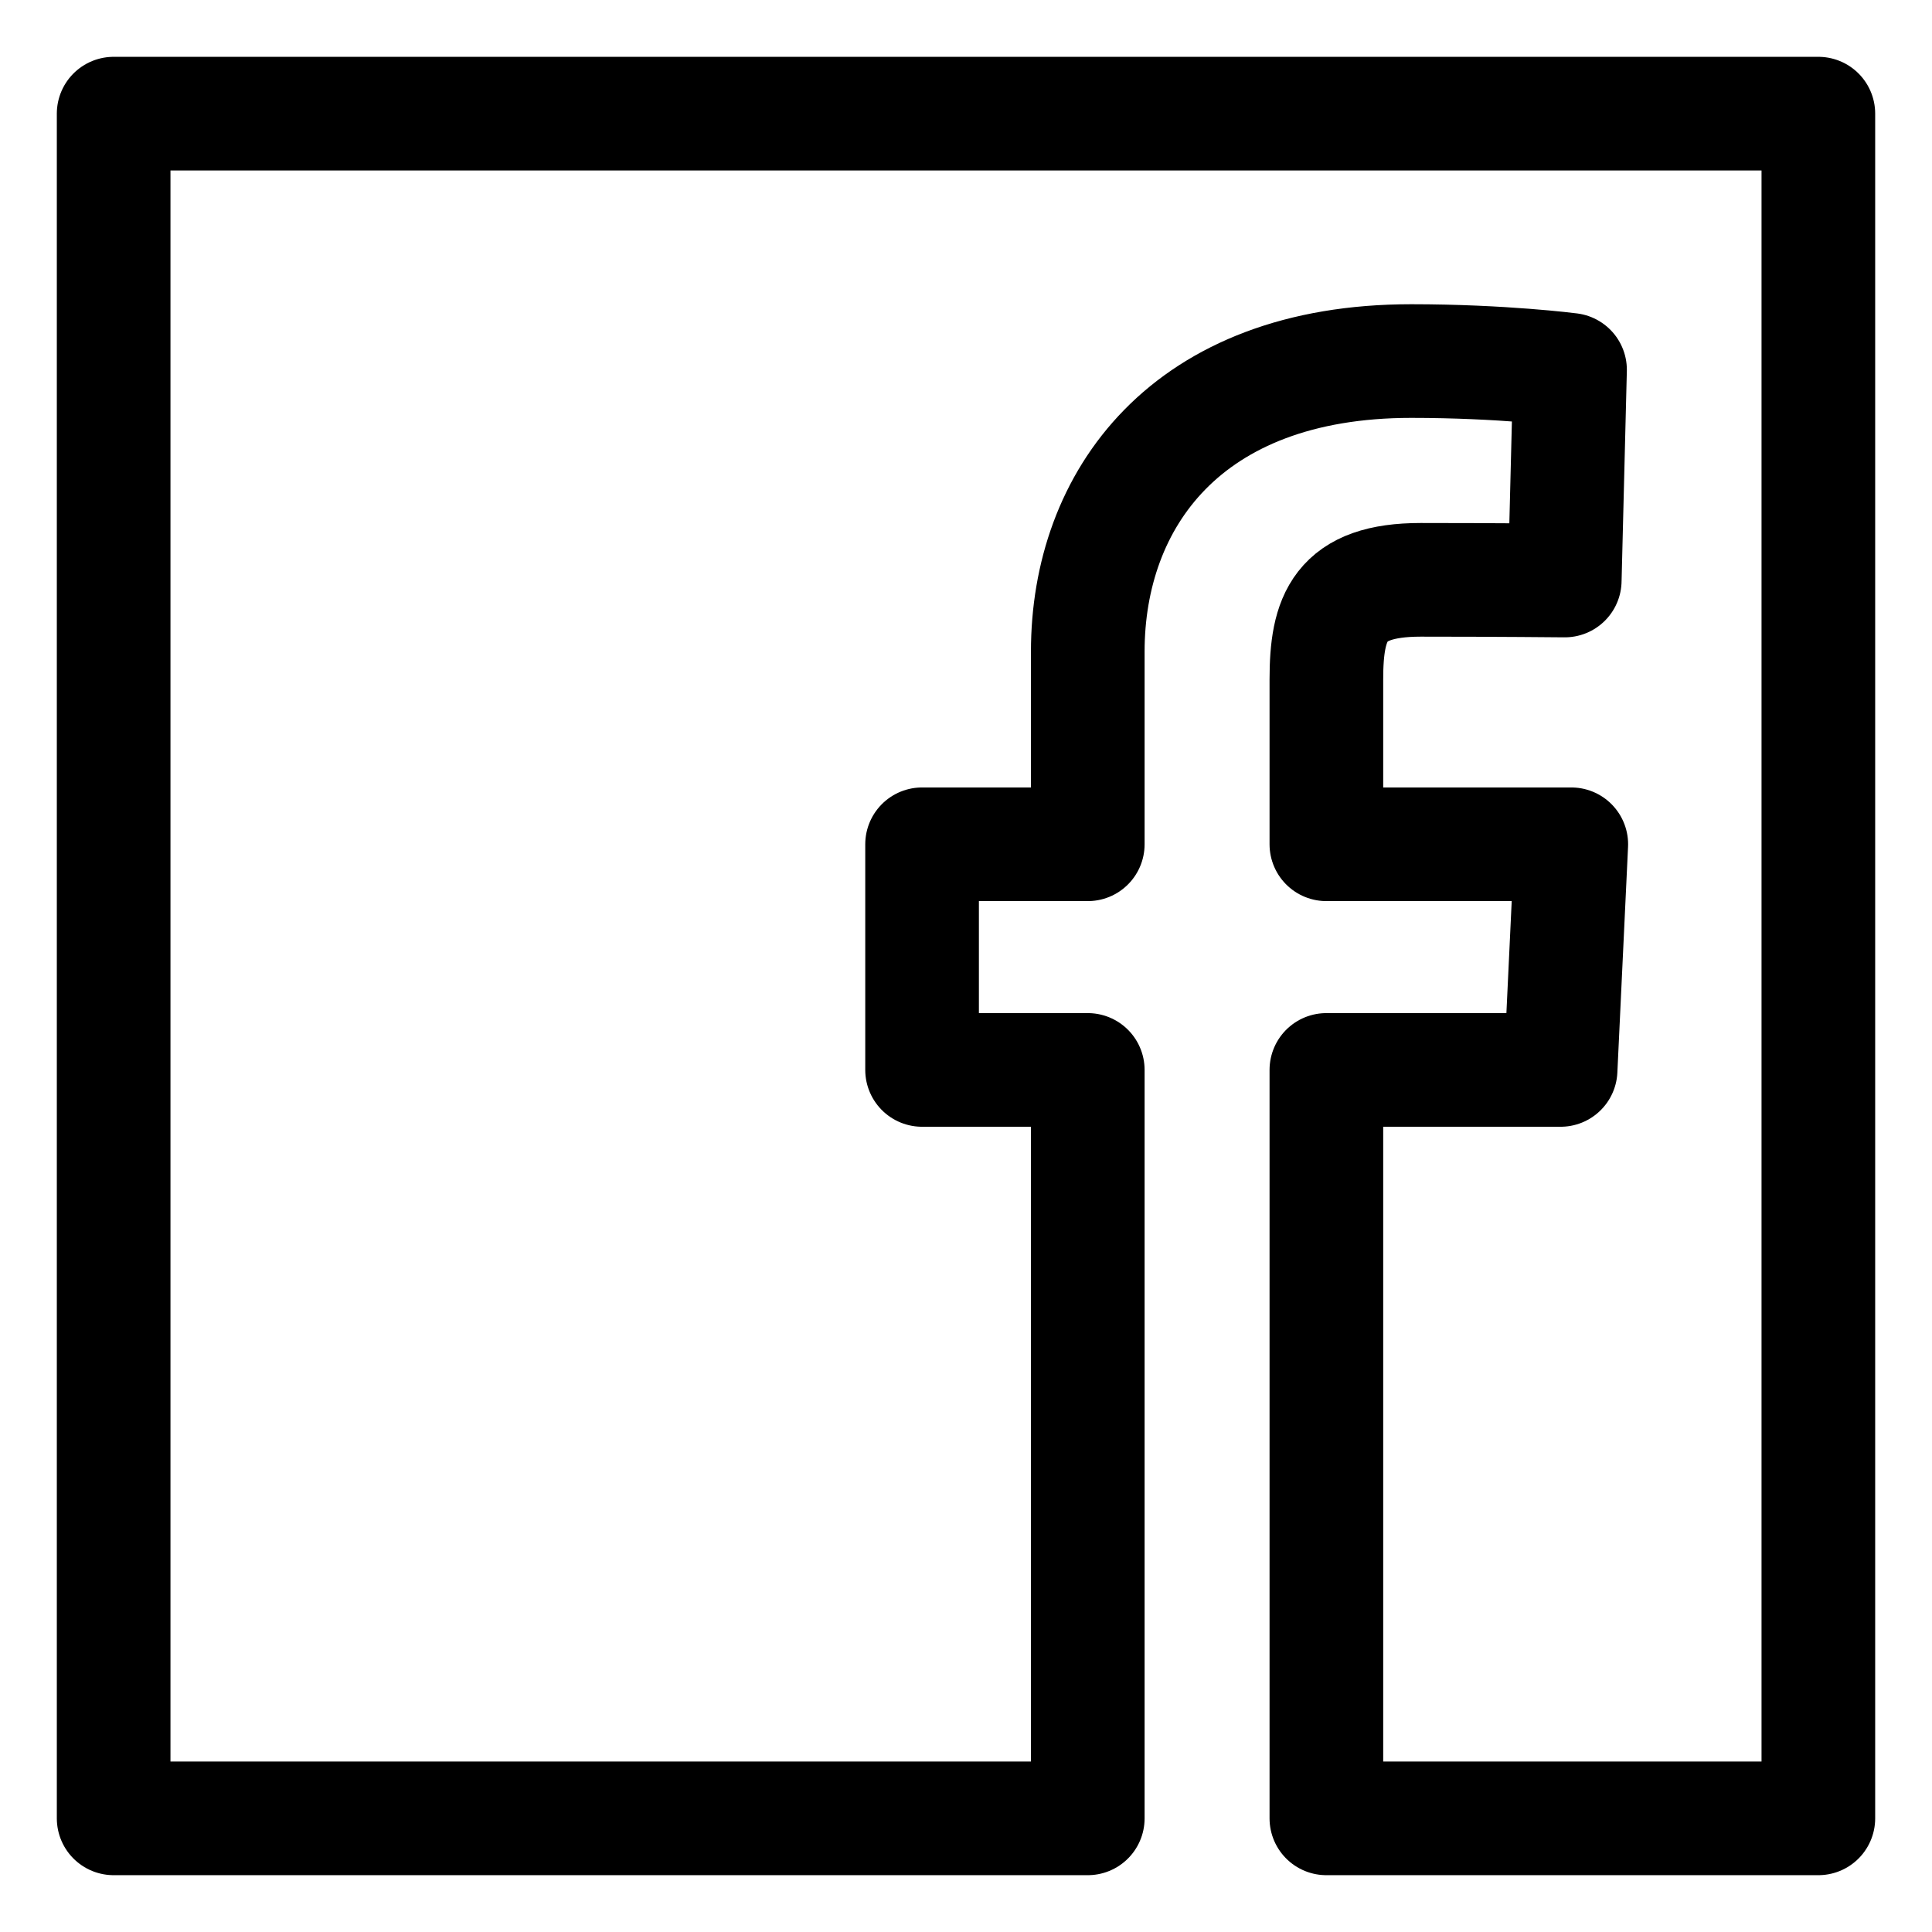
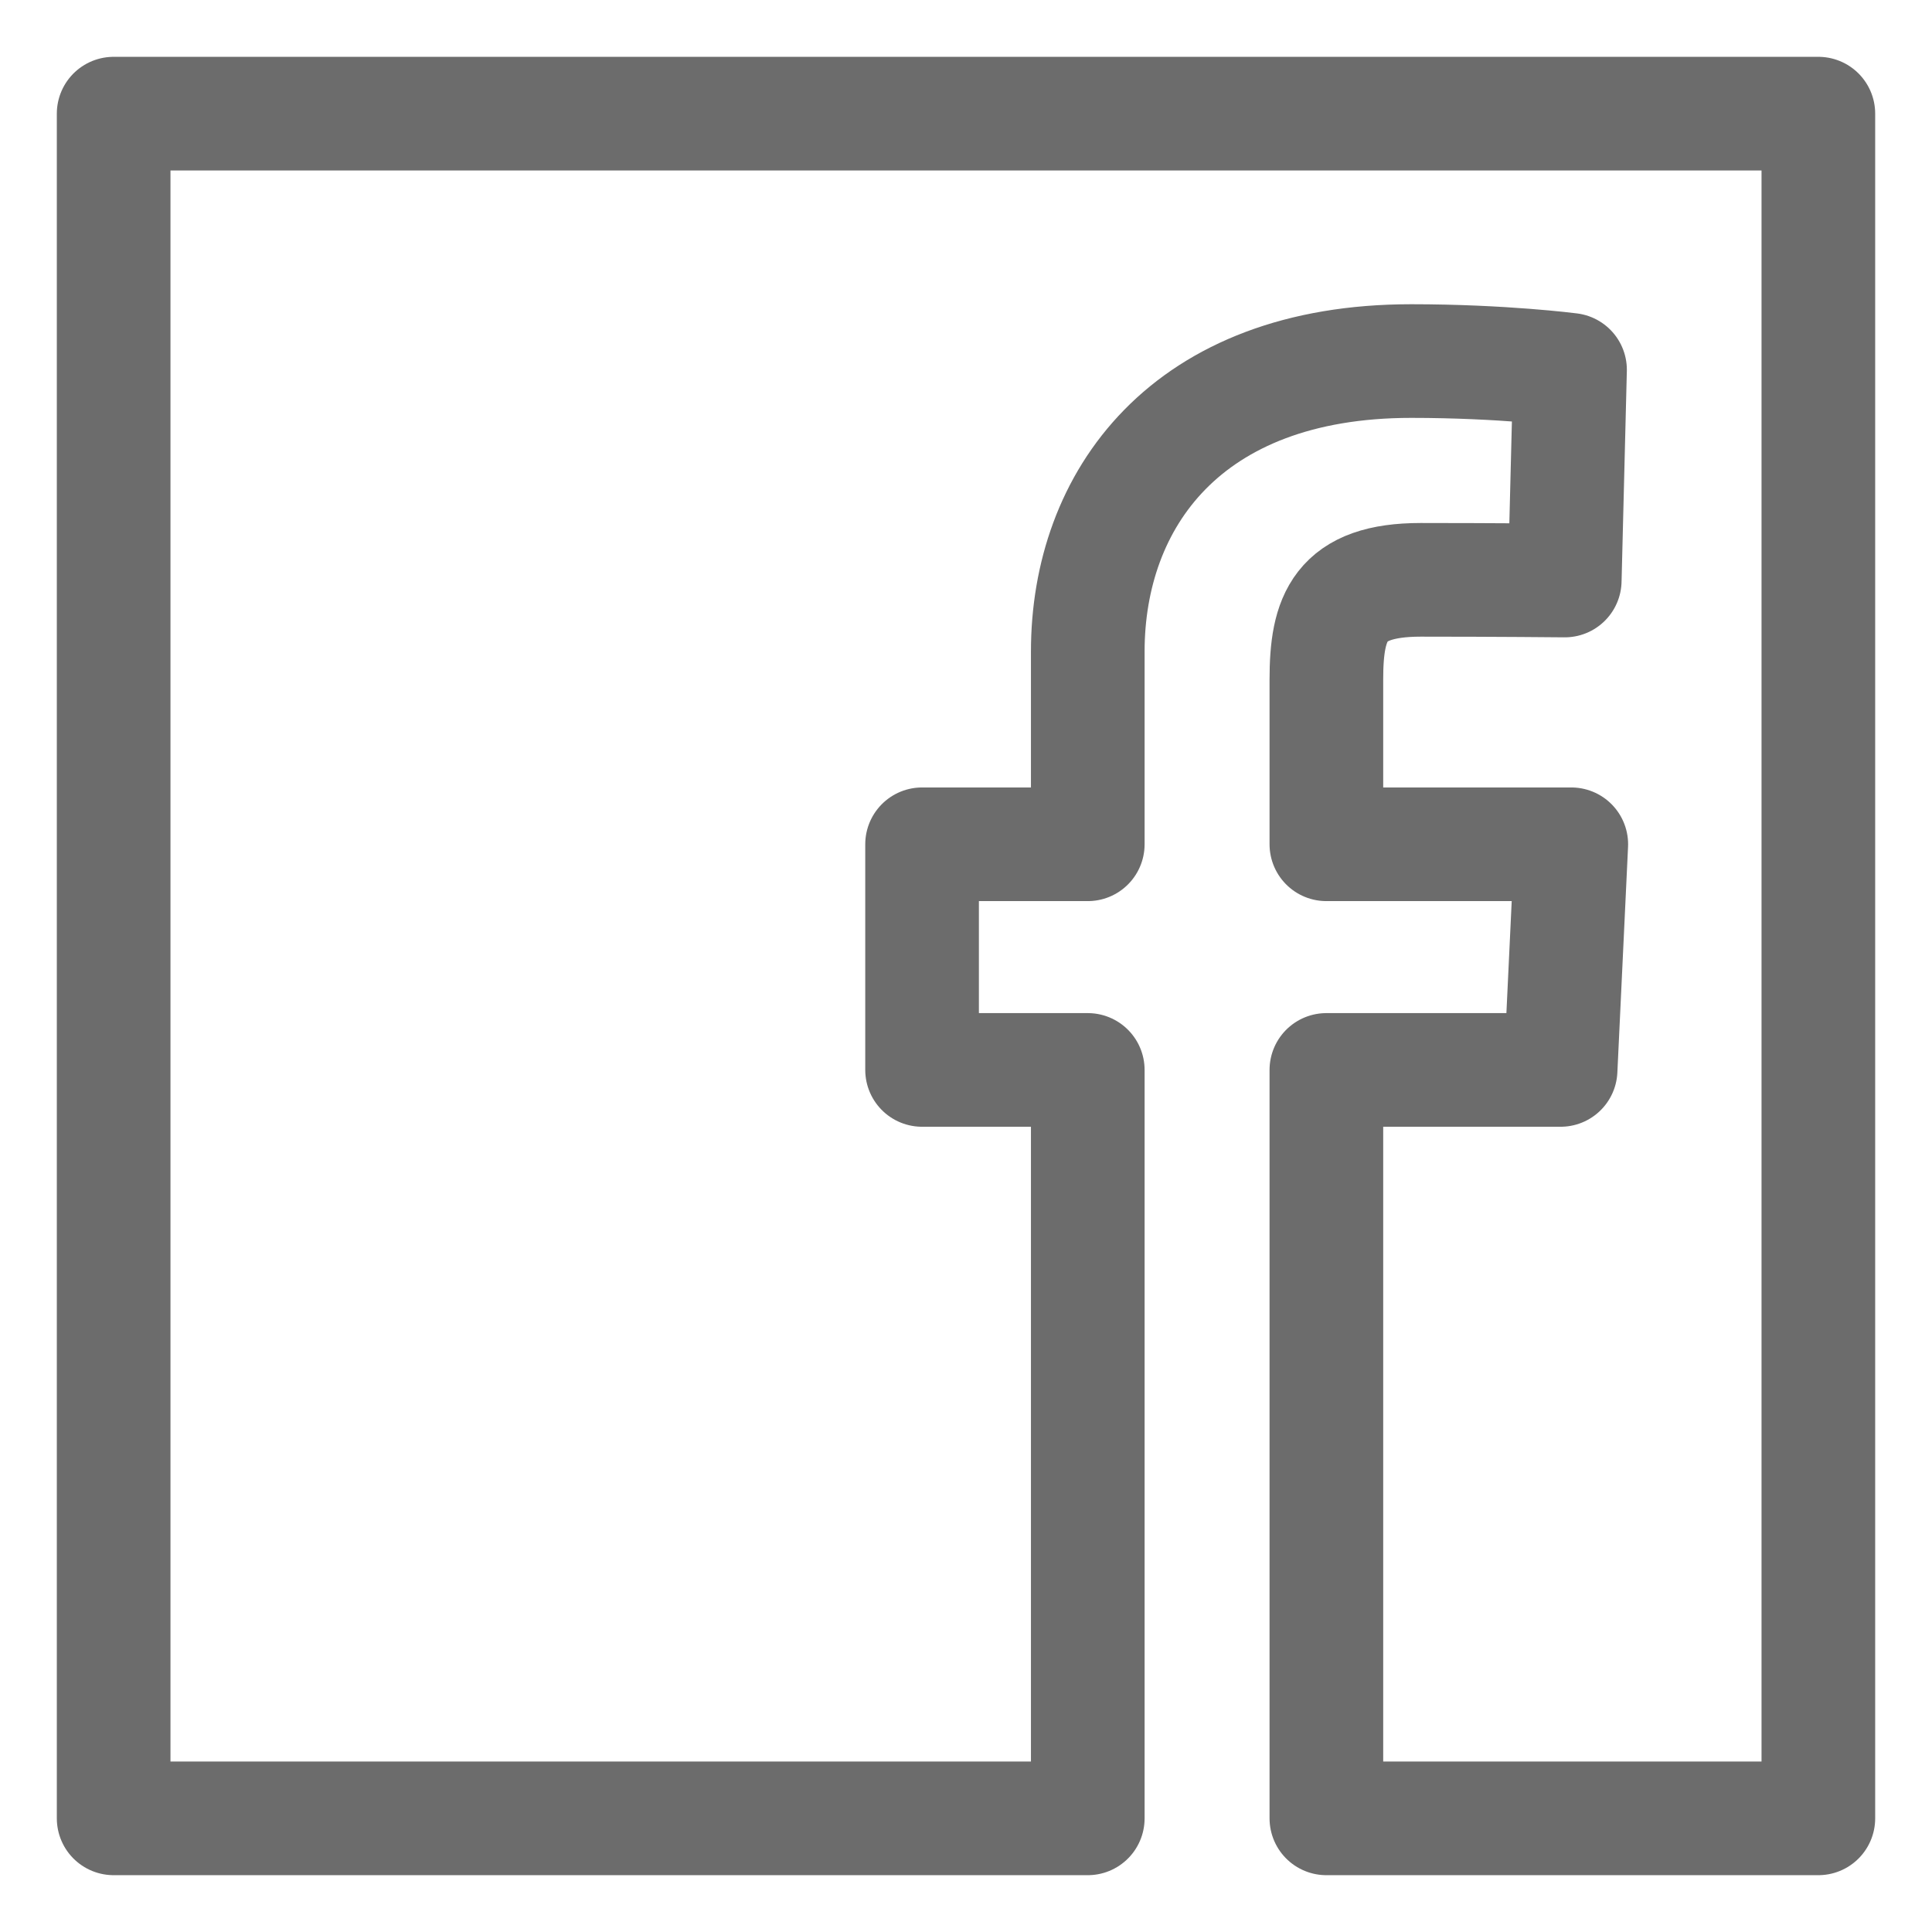
<svg xmlns="http://www.w3.org/2000/svg" width="100%" height="100%" viewBox="0 0 34 34" version="1.1" xml:space="preserve" style="fill-rule:evenodd;clip-rule:evenodd;stroke-linecap:round;stroke-linejoin:round;stroke-miterlimit:1.414;">
-   <path d="M32,32l-8.658,0l0,-13.171l4.122,0l0.188,-3.971l-4.31,0l0,-2.9c0,-1.095 0.229,-1.754 1.66,-1.754c1.323,0 2.535,0.012 2.535,0.012l0.093,-3.708c0,0 -1.188,-0.154 -2.795,-0.154c-3.969,0 -5.692,2.447 -5.692,5.112c0,1.764 0,3.392 0,3.392l-2.916,0l0,3.971l2.916,0l0,13.171l-17.143,0l0,-30l30,0l0,30Z" style="fill:none;stroke-width:2px;stroke:#000;" />
+   <path d="M32,32l-8.658,0l0,-13.171l4.122,0l0.188,-3.971l-4.31,0l0,-2.9c0,-1.095 0.229,-1.754 1.66,-1.754c1.323,0 2.535,0.012 2.535,0.012l0.093,-3.708c0,0 -1.188,-0.154 -2.795,-0.154c-3.969,0 -5.692,2.447 -5.692,5.112c0,1.764 0,3.392 0,3.392l-2.916,0l0,3.971l2.916,0l0,13.171l-17.143,0l0,-30l30,0l0,30Z" style="fill:none;stroke-width:2px;stroke:#6c6c6c;" />
</svg>
